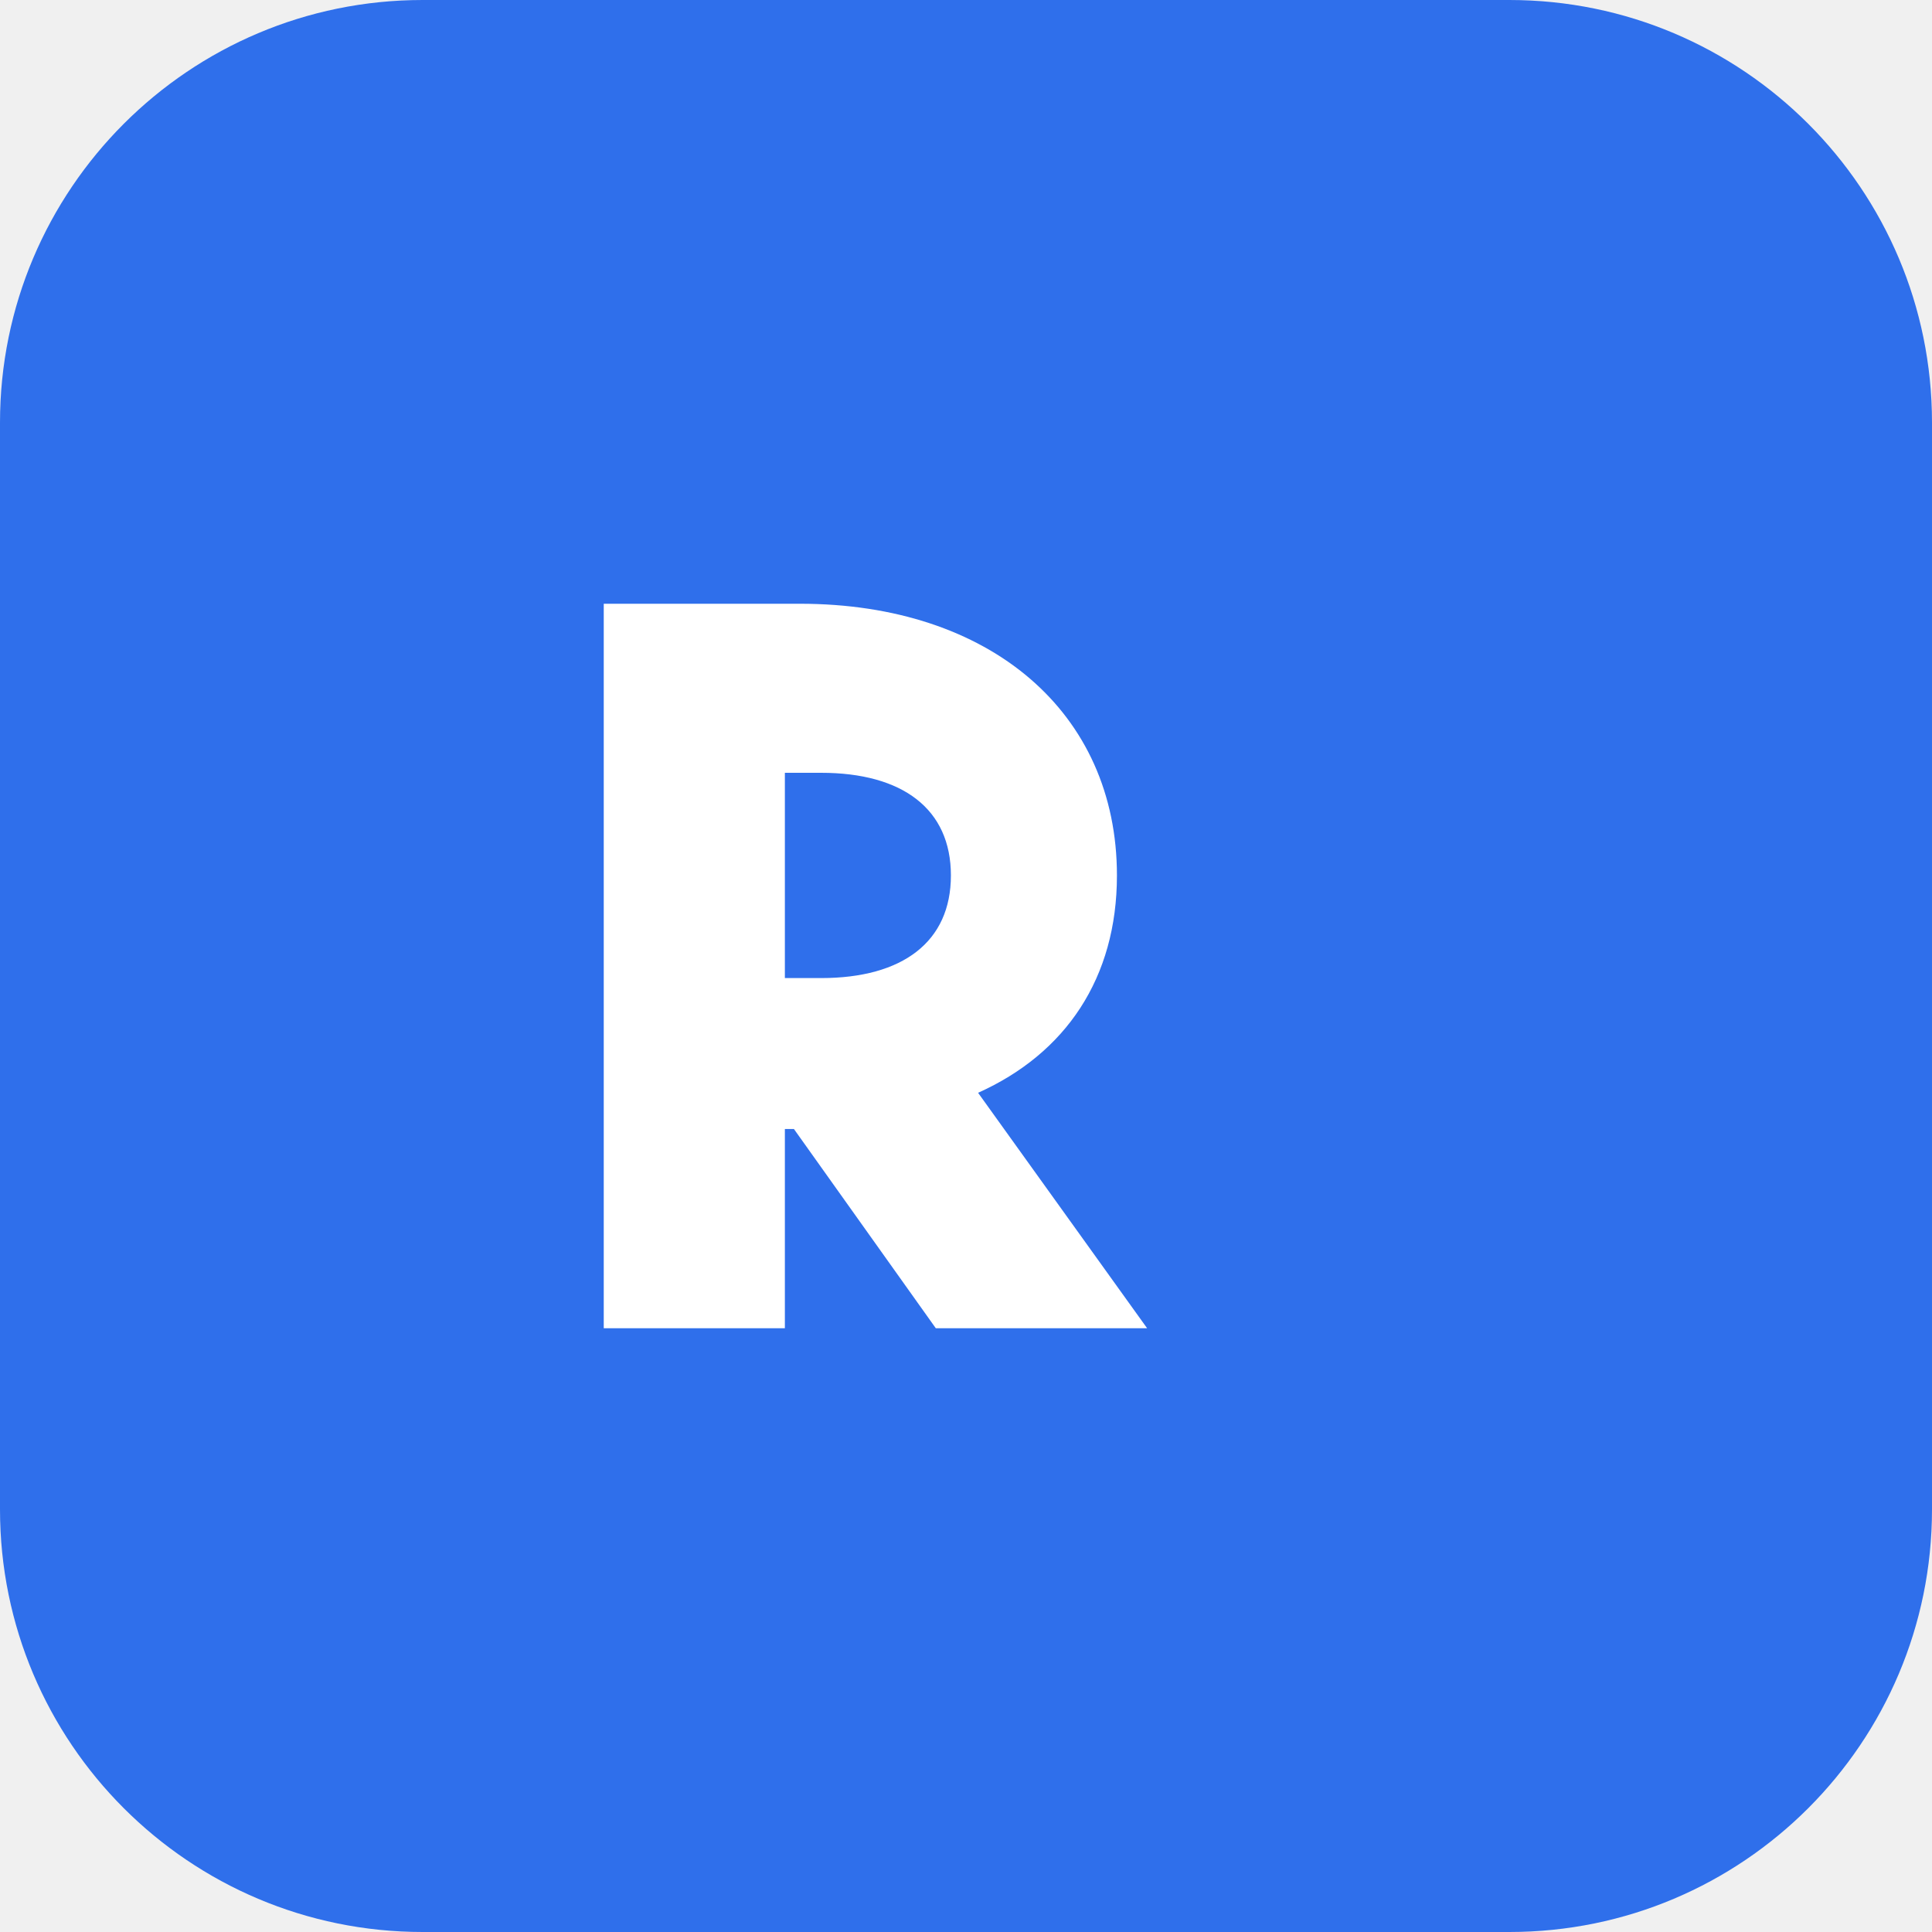
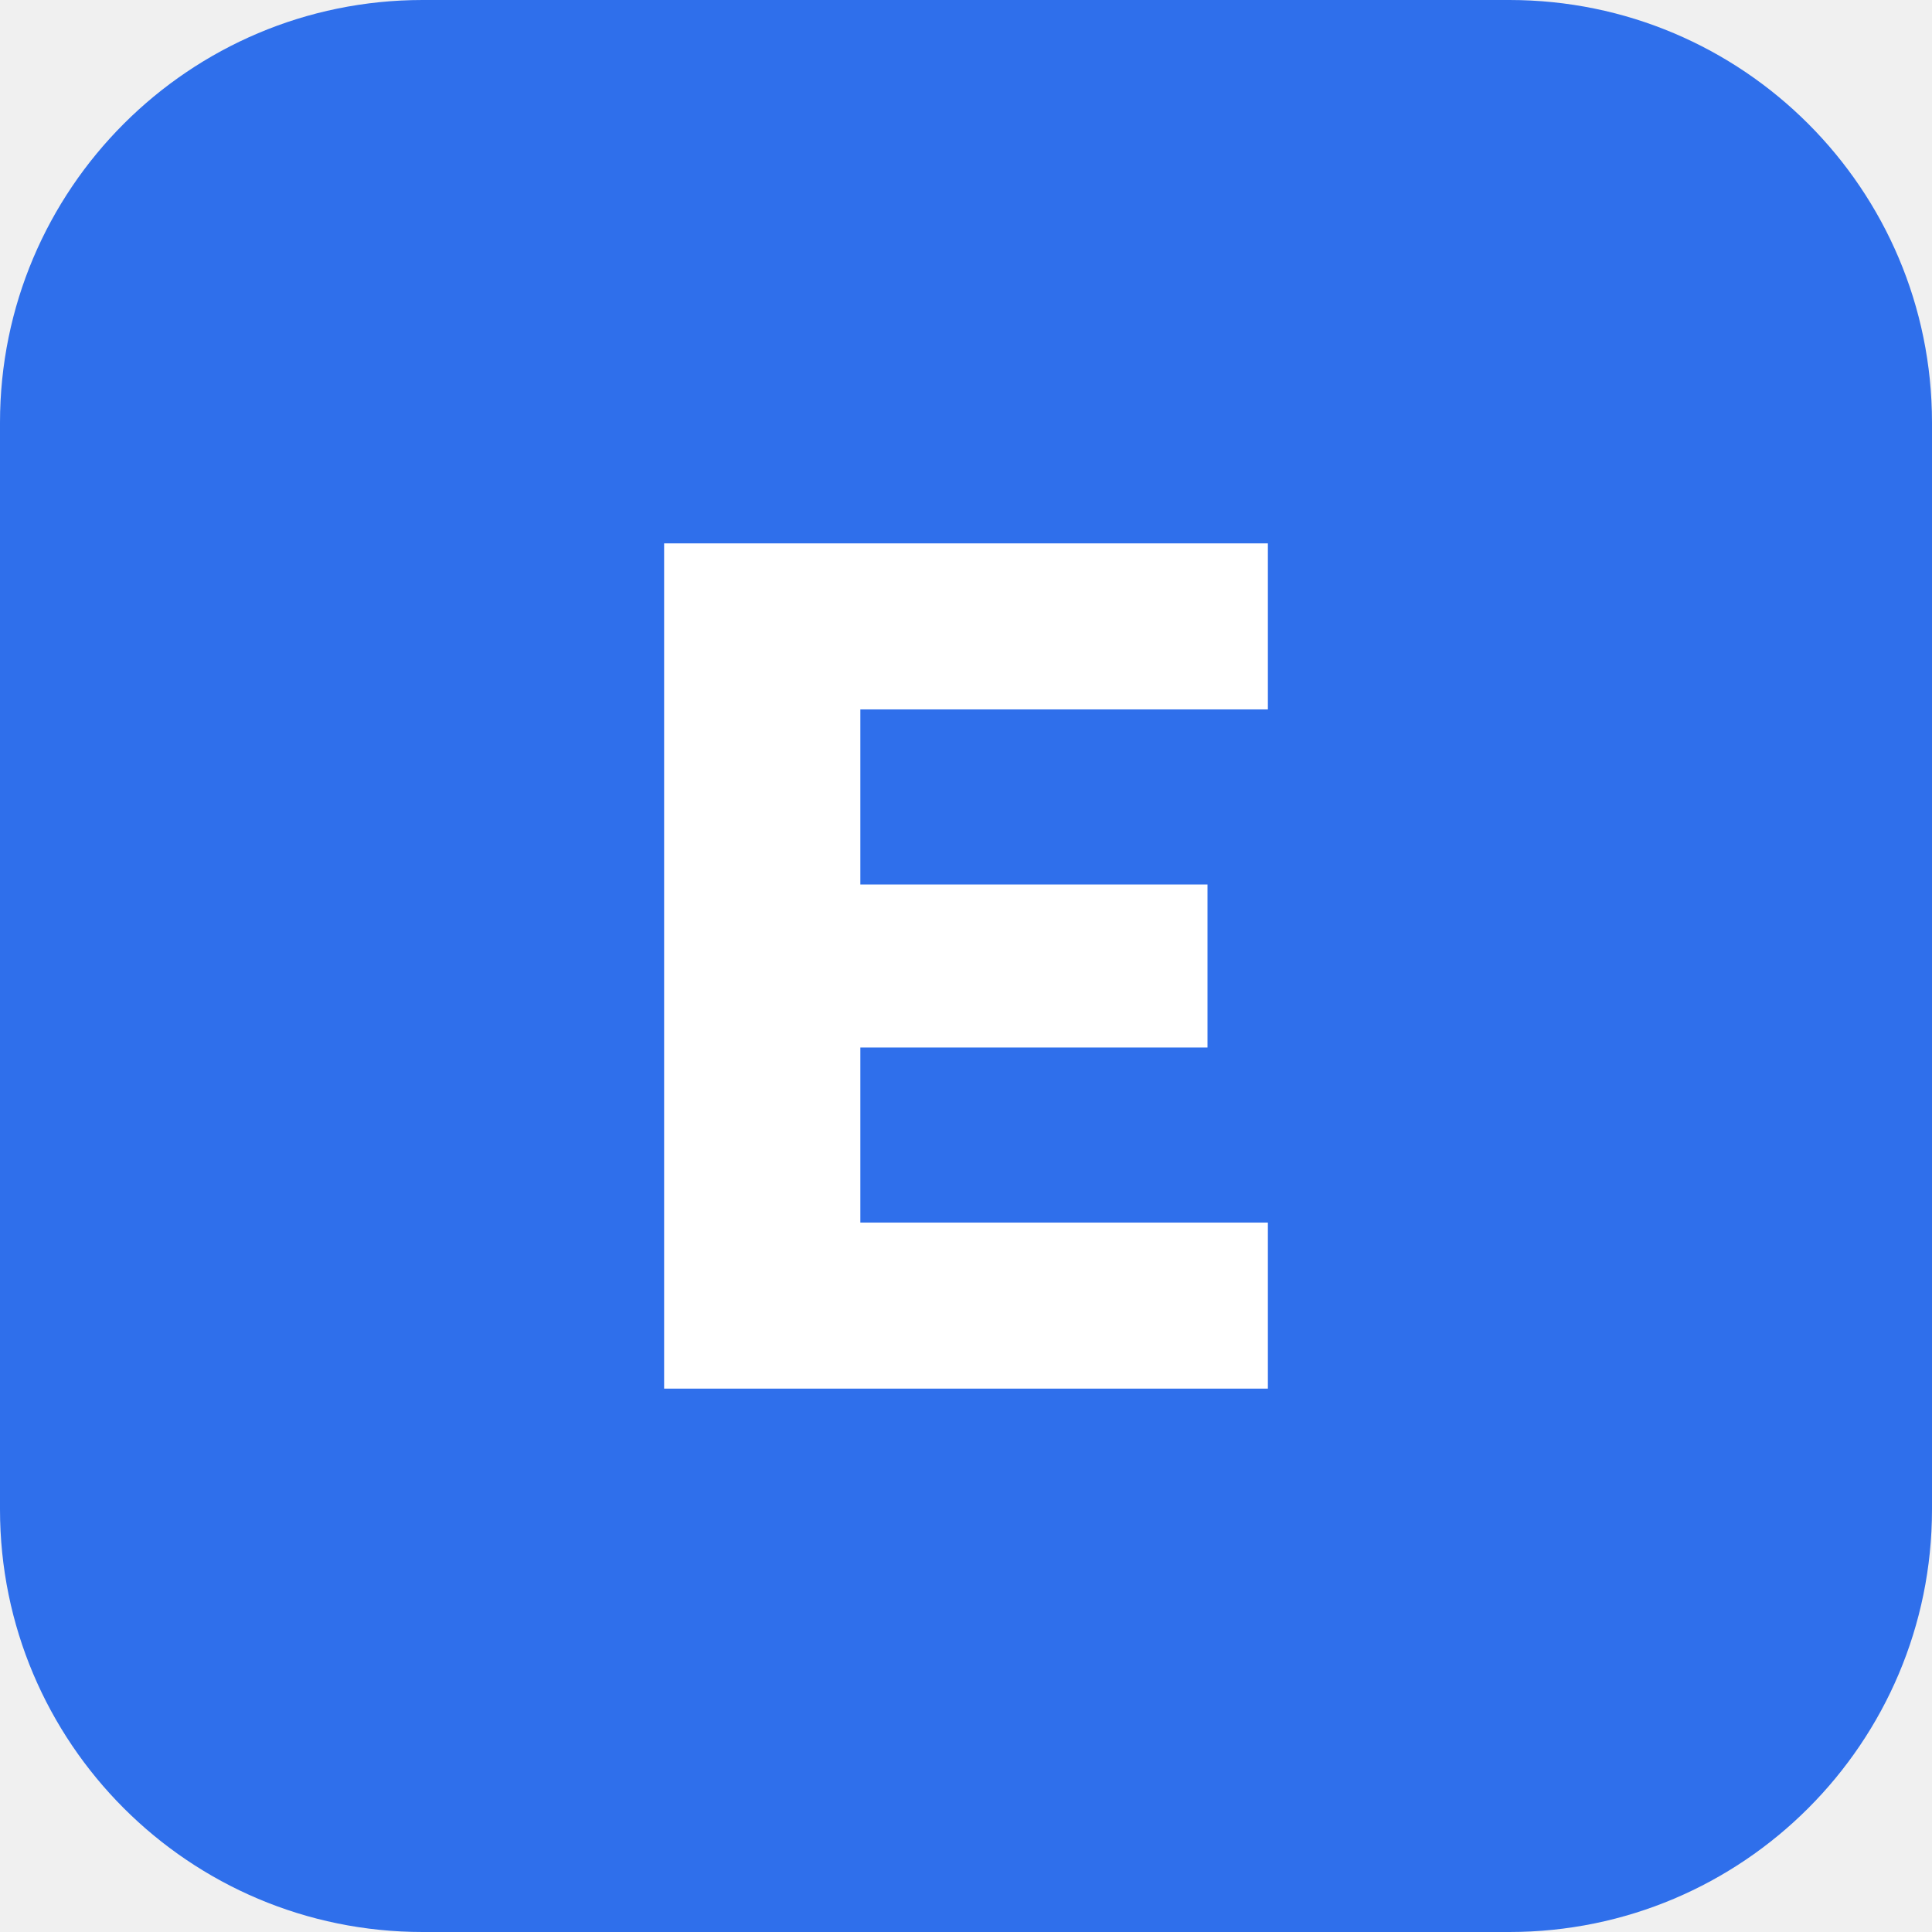
<svg xmlns="http://www.w3.org/2000/svg" viewBox="0 0 64 64" width="64" height="64">
  <rect width="64" height="64" rx="14" fill="#2f6feb" />
-   <path d="M20 44V20h6.5c6.3 0 10.5 3.6 10.5 9 0 3.4-1.7 5.9-4.6 7.2L38 44h-7l-4.7-6.6H26V44h-6zm6-11.6h1.2c2.7 0 4.3-1.2 4.3-3.4s-1.6-3.4-4.3-3.4H26v6.8z" fill="#fff" />
+   <path d="M22 18h20v5.5H28.5v5.8H40v5.4H28.5v5.8H42V46H22z" fill="#fff" />
</svg>
